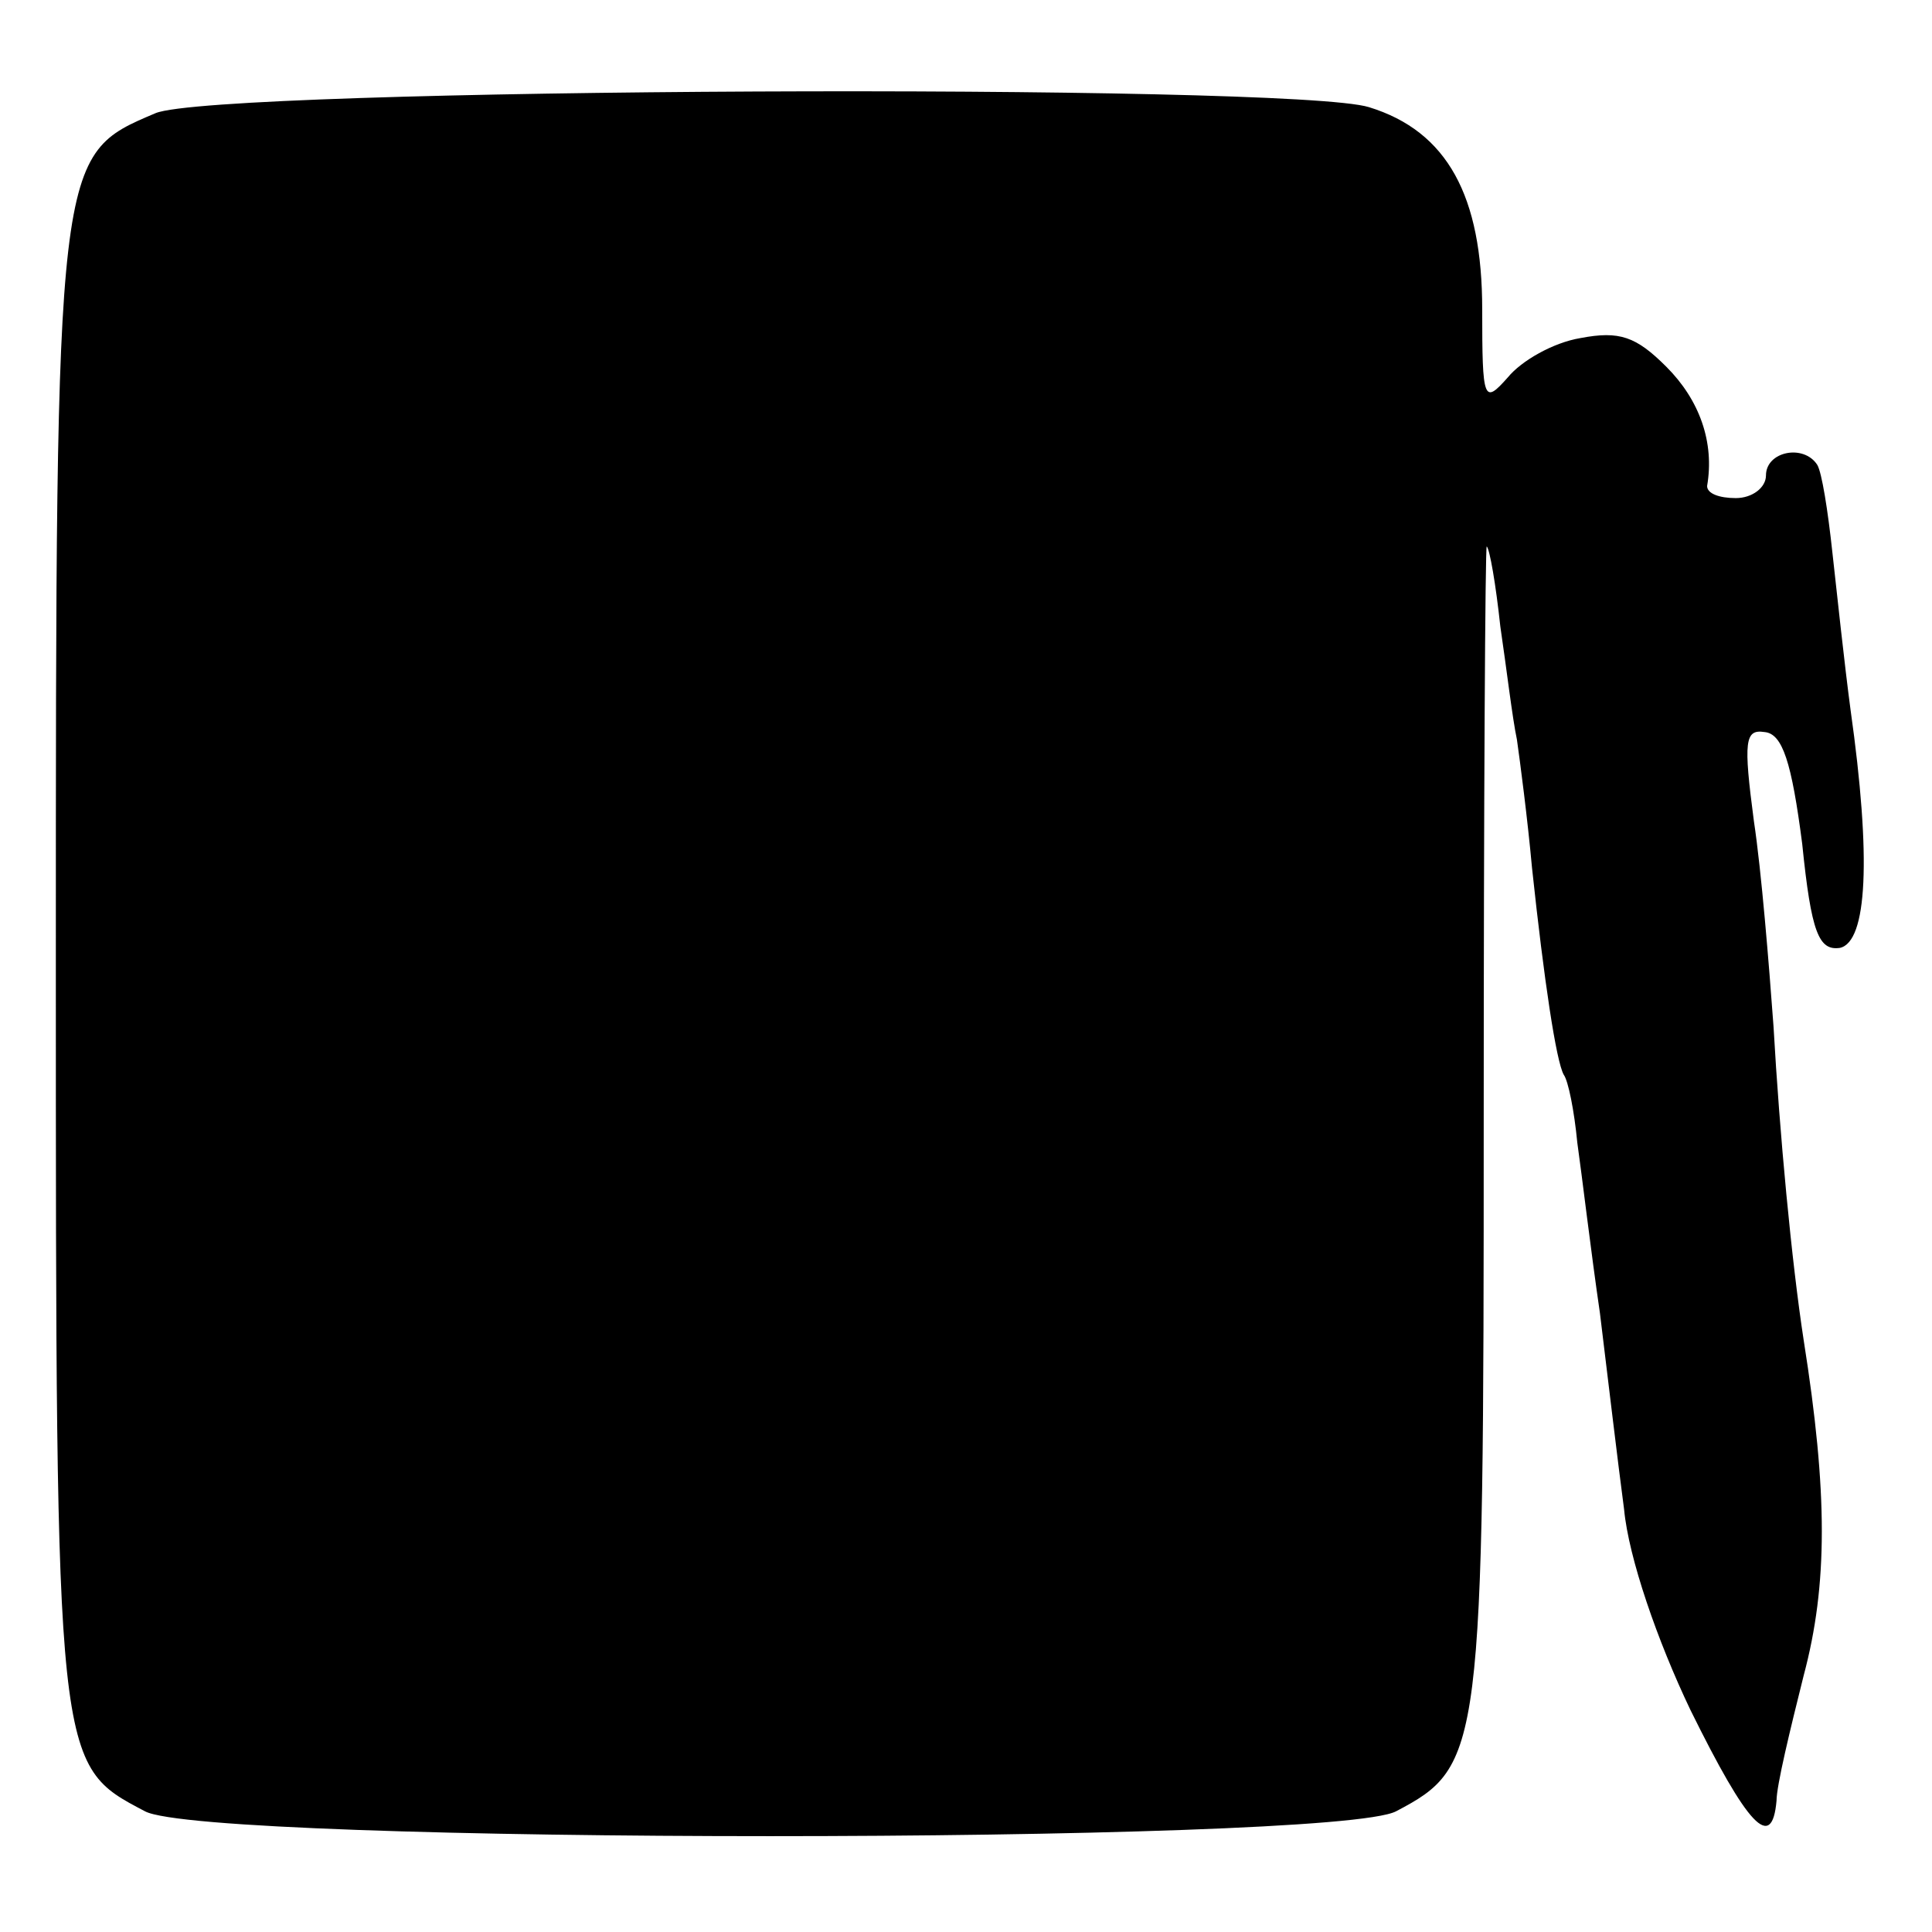
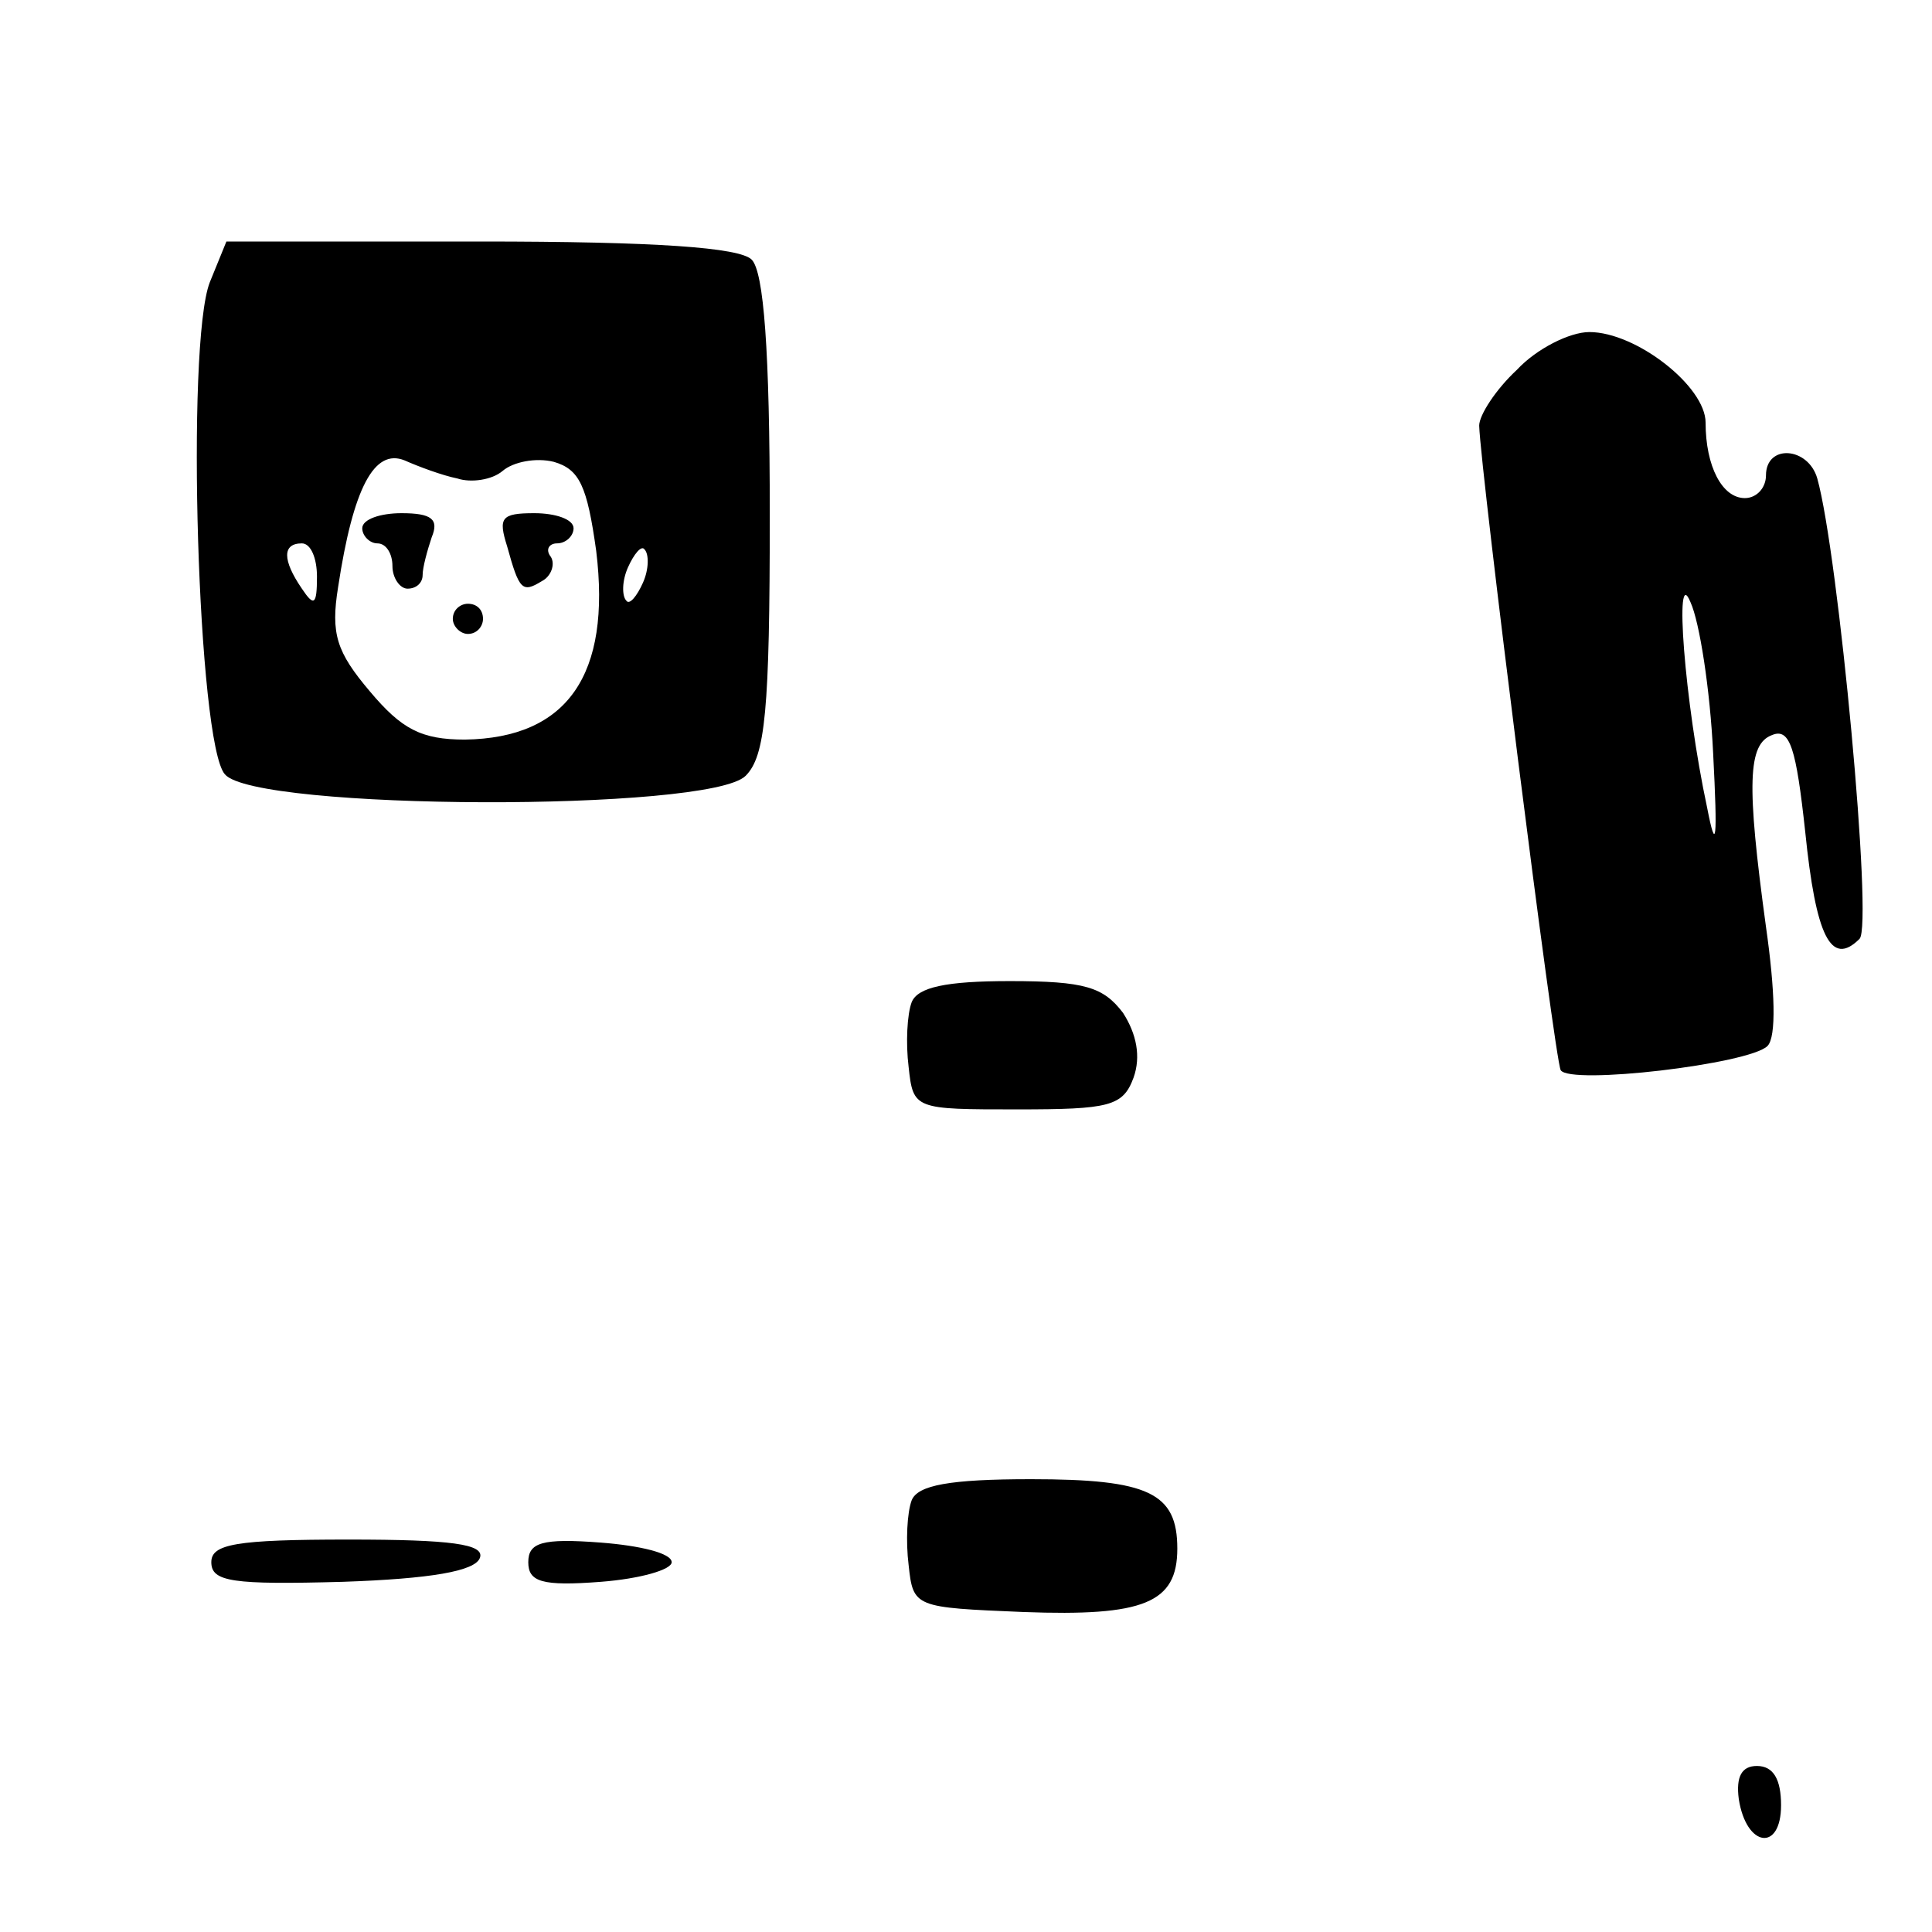
<svg xmlns="http://www.w3.org/2000/svg" version="1.0" width="128pt" height="128pt" viewBox="0 0 128 128" preserveAspectRatio="xMidYMid meet">
  <g transform="translate(0,128) scale(0.1,-0.1)" fill="#000000" stroke="none">
-     <path d="M103 1205 c-66 -28 -66 -26 -66 -565 0 -531 0 -529 59 -560 40 -22 788 -22 829 0 57 30 58 39 58 458 0 210 1 381 2 380 2 -2 6 -25 9 -53 4 -27 8 -61 11 -75 2 -14 7 -52 10 -85 8 -75 16 -128 21 -137 3 -4 7 -24 9 -45 3 -21 9 -72 15 -113 5 -41 12 -100 16 -130 3 -32 22 -87 44 -133 38 -77 54 -94 57 -60 0 10 9 47 18 83 16 60 16 121 0 222 -8 52 -16 137 -20 208 -3 41 -8 103 -13 136 -7 53 -6 61 7 59 12 -1 18 -20 25 -74 6 -59 11 -71 25 -69 18 4 21 59 7 158 -4 30 -9 77 -12 104 -3 28 -7 53 -10 58 -9 14 -34 9 -34 -7 0 -8 -9 -15 -20 -15 -11 0 -19 3 -19 8 5 29 -5 57 -27 79 -20 20 -31 24 -57 19 -18 -3 -39 -15 -48 -26 -16 -18 -17 -16 -17 45 0 75 -23 118 -75 134 -51 16 -764 13 -804 -4z" />
+     <path d="M139 1093 c-16 -41 -8 -306 10 -326 20 -24 321 -25 345 -1 13 13 16 43 16 173 0 109 -4 161 -12 169 -8 8 -63 12 -180 12 l-168 0 -11 -27z m164 -130 c9 -3 23 -1 30 5 7 6 22 9 34 6 17 -5 22 -16 28 -59 10 -82 -19 -124 -87 -125 -29 0 -42 7 -63 32 -22 26 -26 38 -21 69 10 66 24 92 44 84 9 -4 25 -10 35 -12z m-93 -65 c0 -19 -2 -20 -10 -8 -13 19 -13 30 0 30 6 0 10 -10 10 -22z m216 -4 c-4 -9 -9 -15 -11 -12 -3 3 -3 13 1 22 4 9 9 15 11 12 3 -3 3 -13 -1 -22z" />
+     <path d="M240 930 c0 -5 5 -10 10 -10 6 0 10 -7 10 -15 0 -8 5 -15 10 -15 6 0 10 4 10 9 0 5 3 16 6 25 5 12 0 16 -20 16 -14 0 -26 -4 -26 -10z" />
+     <path d="M336 918 c8 -29 10 -31 23 -23 6 3 9 11 6 16 -4 5 -1 9 4 9 6 0 11 5 11 10 0 6 -12 10 -26 10 -22 0 -24 -3 -18 -22z" />
+     <path d="M300 870 c0 -5 5 -10 10 -10 6 0 10 5 10 10 0 6 -4 10 -10 10 -5 0 -10 -4 -10 -10z" />
+     <path d="M1005 1035 c-14 -13 -25 -30 -25 -37 1 -31 50 -420 54 -427 6 -10 125 4 137 16 6 6 5 37 -1 79 -13 95 -12 121 4 127 12 5 16 -9 22 -64 7 -69 17 -90 36 -71 9 9 -14 255 -28 305 -6 21 -34 23 -34 2 0 -8 -6 -15 -14 -15 -15 0 -26 21 -26 50 0 24 -46 60 -77 60 -13 0 -35 -11 -48 -25z m130 -254 c3 -58 2 -67 -4 -36 -15 70 -22 163 -11 136 6 -13 13 -58 15 -100z" />
+     <path d="M604 616 c-3 -8 -4 -27 -2 -43 3 -28 4 -28 72 -28 61 0 70 2 77 21 5 14 2 29 -7 43 -13 17 -25 21 -75 21 -42 0 -61 -4 -65 -14z" />
+     <path d="M604 286 c-3 -8 -4 -27 -2 -43 3 -28 4 -28 76 -31 80 -3 102 6 102 42 0 37 -19 46 -97 46 -54 0 -75 -4 -79 -14z" />
+     <path d="M140 245 c0 -13 14 -15 87 -13 58 2 88 7 91 16 3 9 -19 12 -87 12 -75 0 -91 -3 -91 -15z" />
+     <path d="M350 245 c0 -13 9 -16 48 -13 26 2 47 8 47 13 0 6 -21 11 -47 13 -39 3 -48 0 -48 -13z" />
+     <path d="M1152 88 c5 -32 28 -35 28 -4 0 17 -5 26 -16 26 -10 0 -14 -7 -12 -22z" />
  </g>
</svg>
